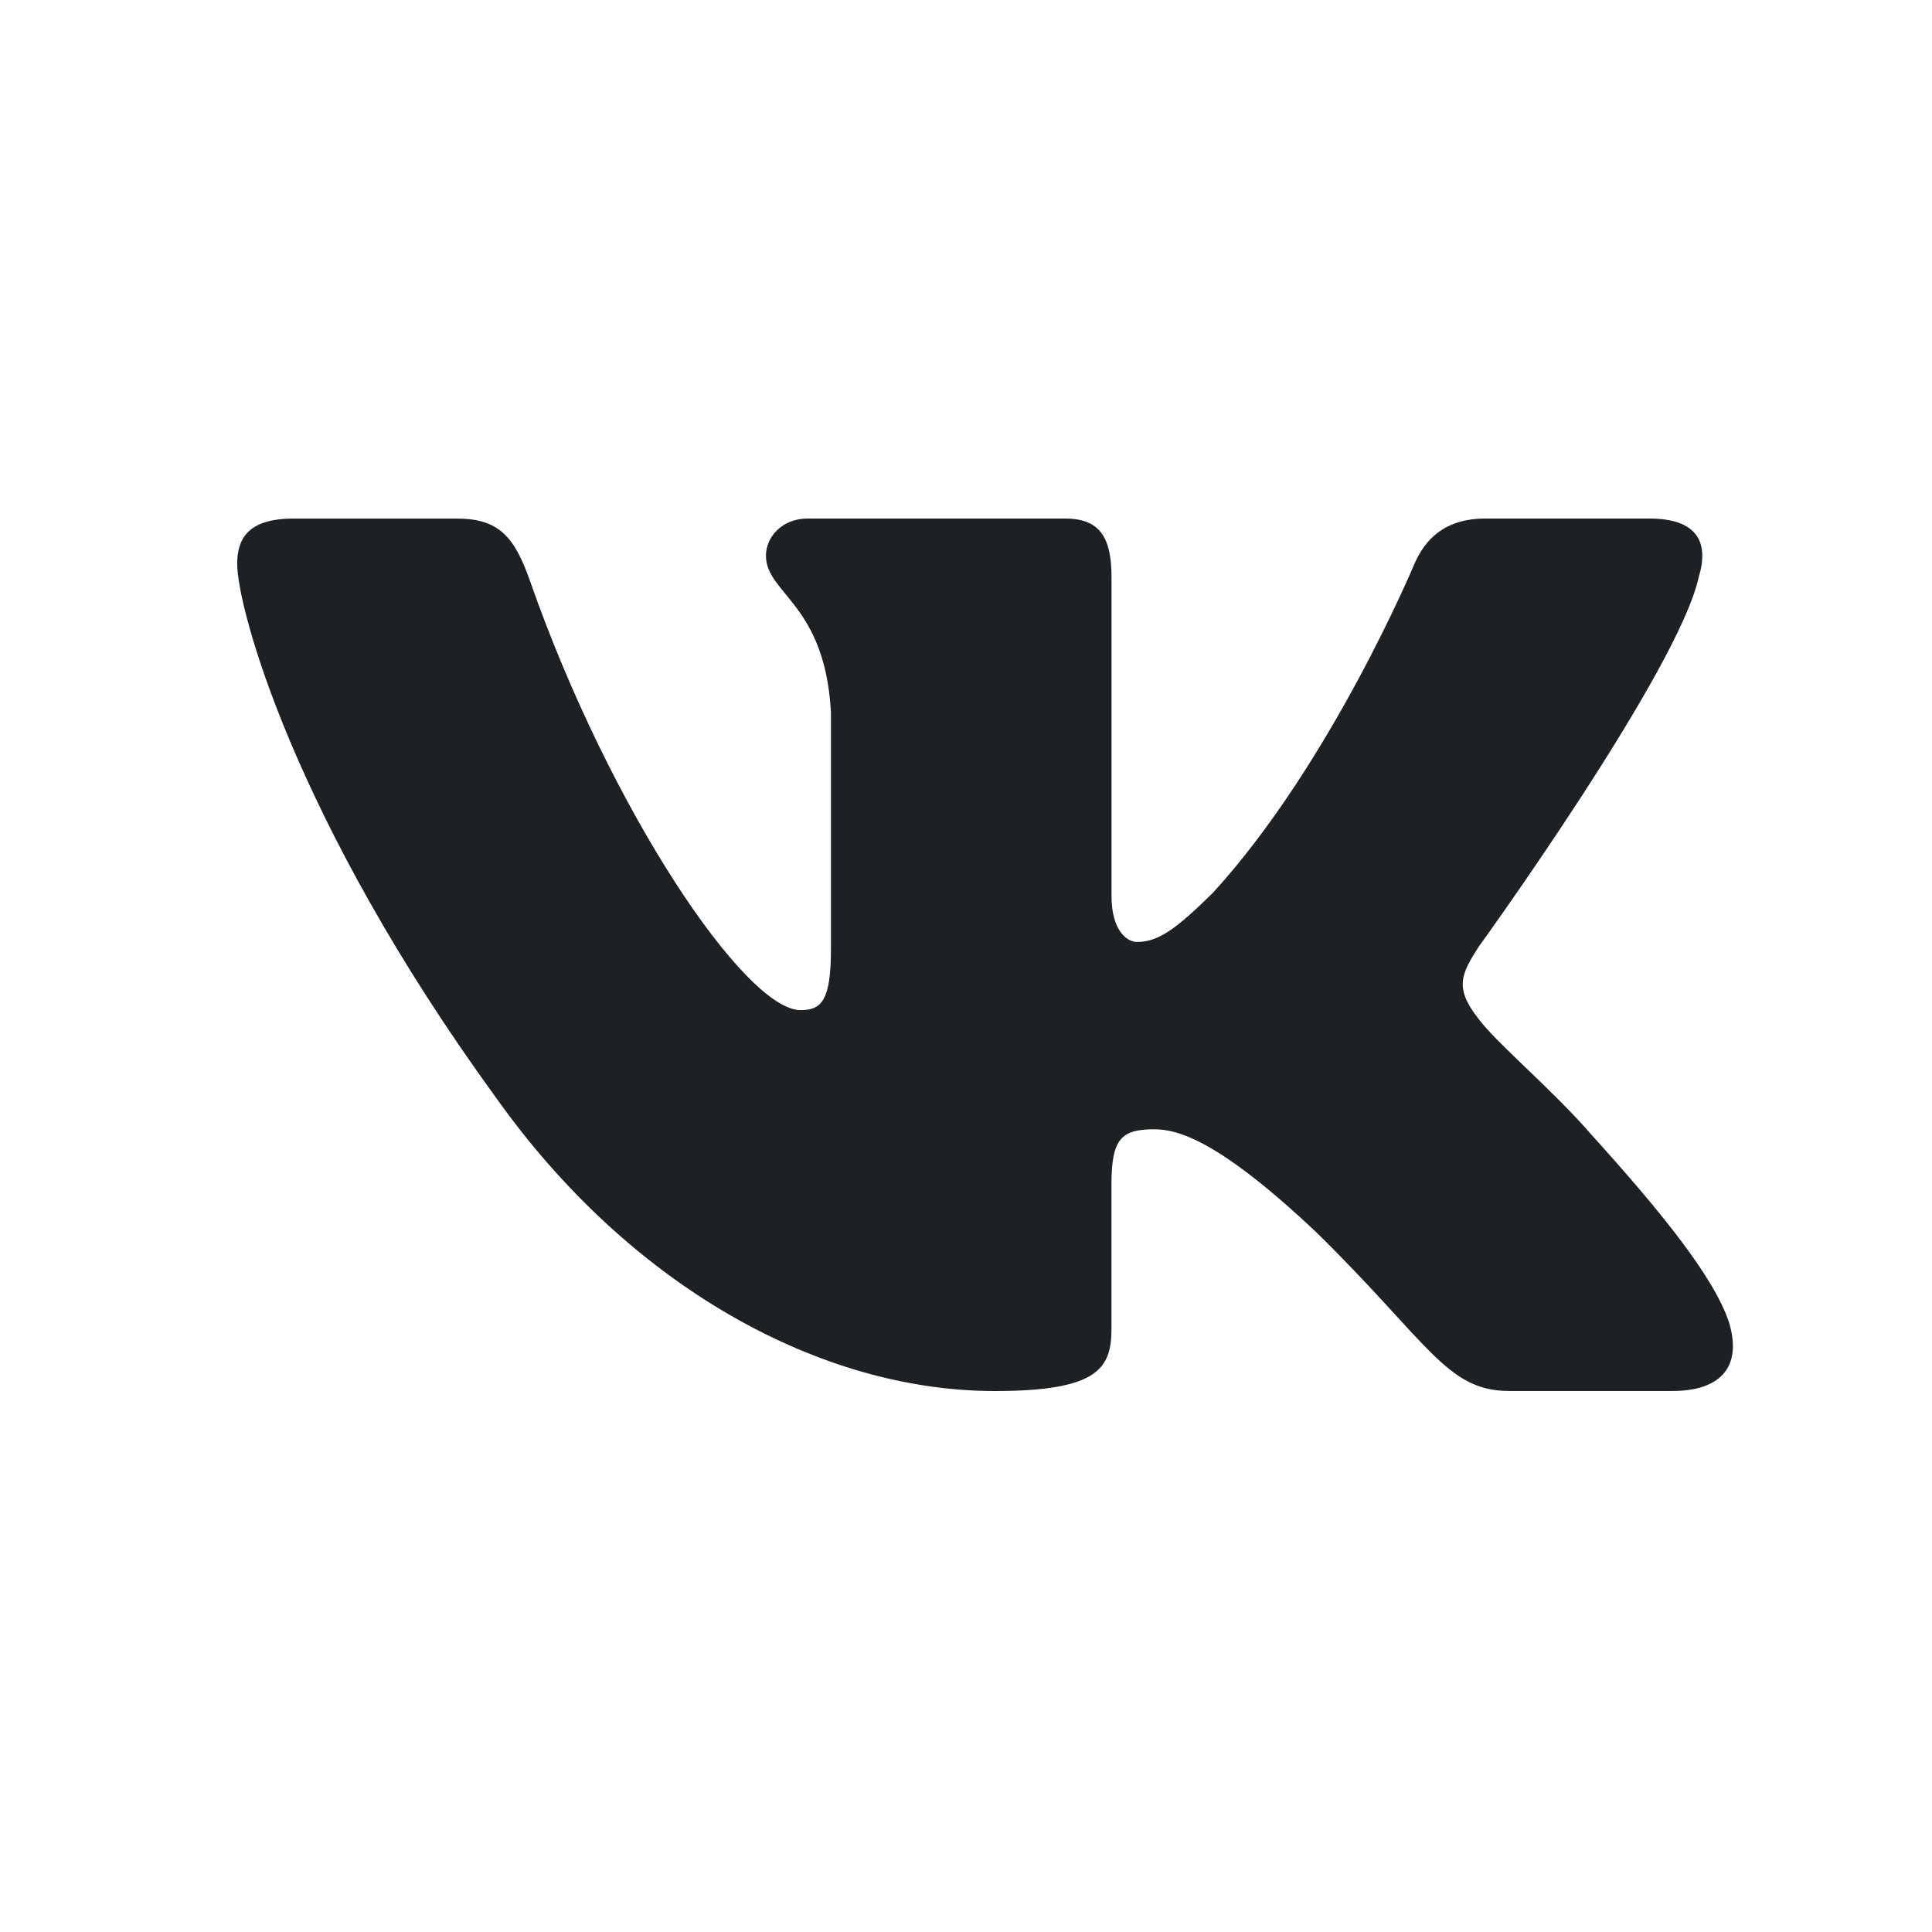
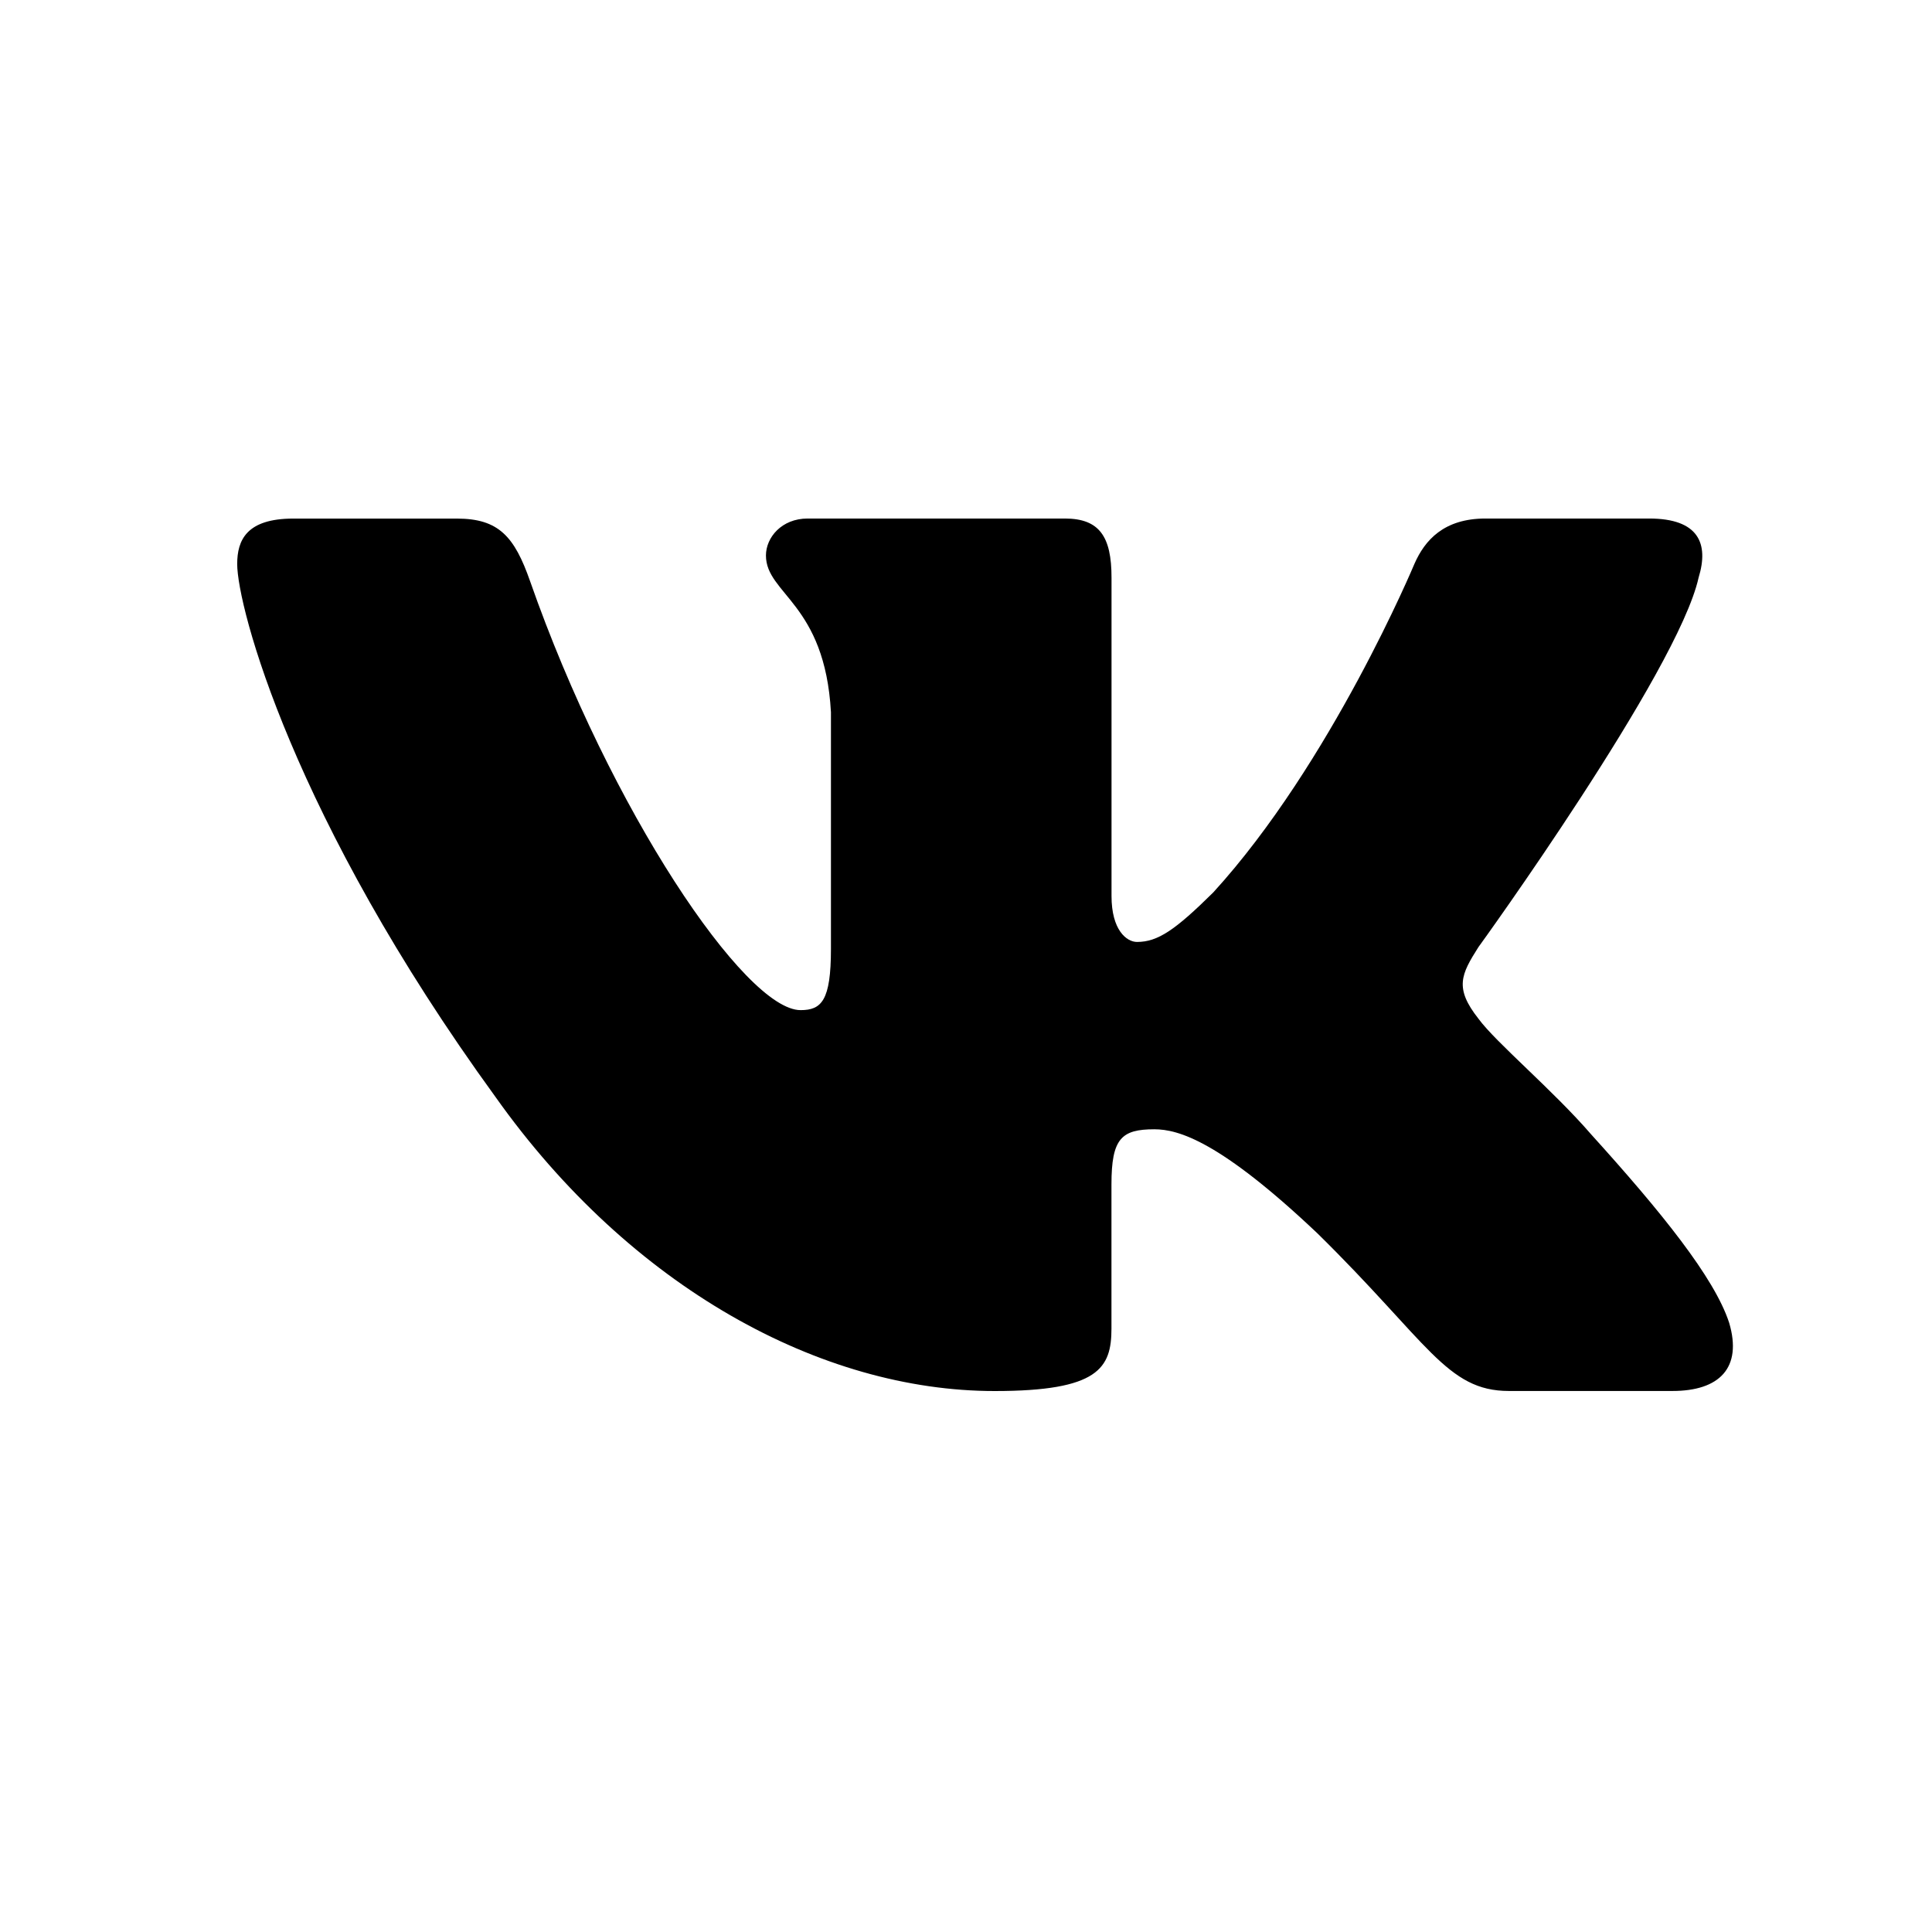
- <svg xmlns="http://www.w3.org/2000/svg" width="31" height="31" viewBox="0 0 31 31" fill="#1E2123">
+ <svg xmlns="http://www.w3.org/2000/svg" width="31" height="31" viewBox="0 0 31 31" fill="curentColor">
  <path d="M27.255 9.268C27.423 8.721 27.255 8.32 26.462 8.32H23.836C23.168 8.32 22.862 8.667 22.695 9.048C22.695 9.048 21.359 12.247 19.467 14.32C18.856 14.924 18.577 15.114 18.244 15.114C18.077 15.114 17.835 14.924 17.835 14.377V9.268C17.835 8.612 17.643 8.32 17.086 8.32H12.959C12.542 8.32 12.29 8.624 12.29 8.913C12.29 9.534 13.236 9.678 13.333 11.428V15.225C13.333 16.057 13.181 16.208 12.846 16.208C11.956 16.208 9.791 12.998 8.505 9.324C8.255 8.61 8.002 8.321 7.332 8.321H4.706C3.955 8.321 3.806 8.668 3.806 9.05C3.806 9.734 4.696 13.122 7.951 17.602C10.121 20.662 13.177 22.32 15.96 22.32C17.628 22.32 17.834 21.952 17.834 21.317V19.004C17.834 18.268 17.994 18.12 18.522 18.12C18.91 18.12 19.578 18.313 21.136 19.787C22.916 21.535 23.211 22.319 24.211 22.319H26.836C27.586 22.319 27.961 21.951 27.745 21.224C27.509 20.501 26.659 19.448 25.531 18.202C24.918 17.492 24.001 16.727 23.722 16.345C23.333 15.852 23.445 15.634 23.722 15.197C23.723 15.198 26.922 10.773 27.255 9.268V9.268Z" />
</svg>
